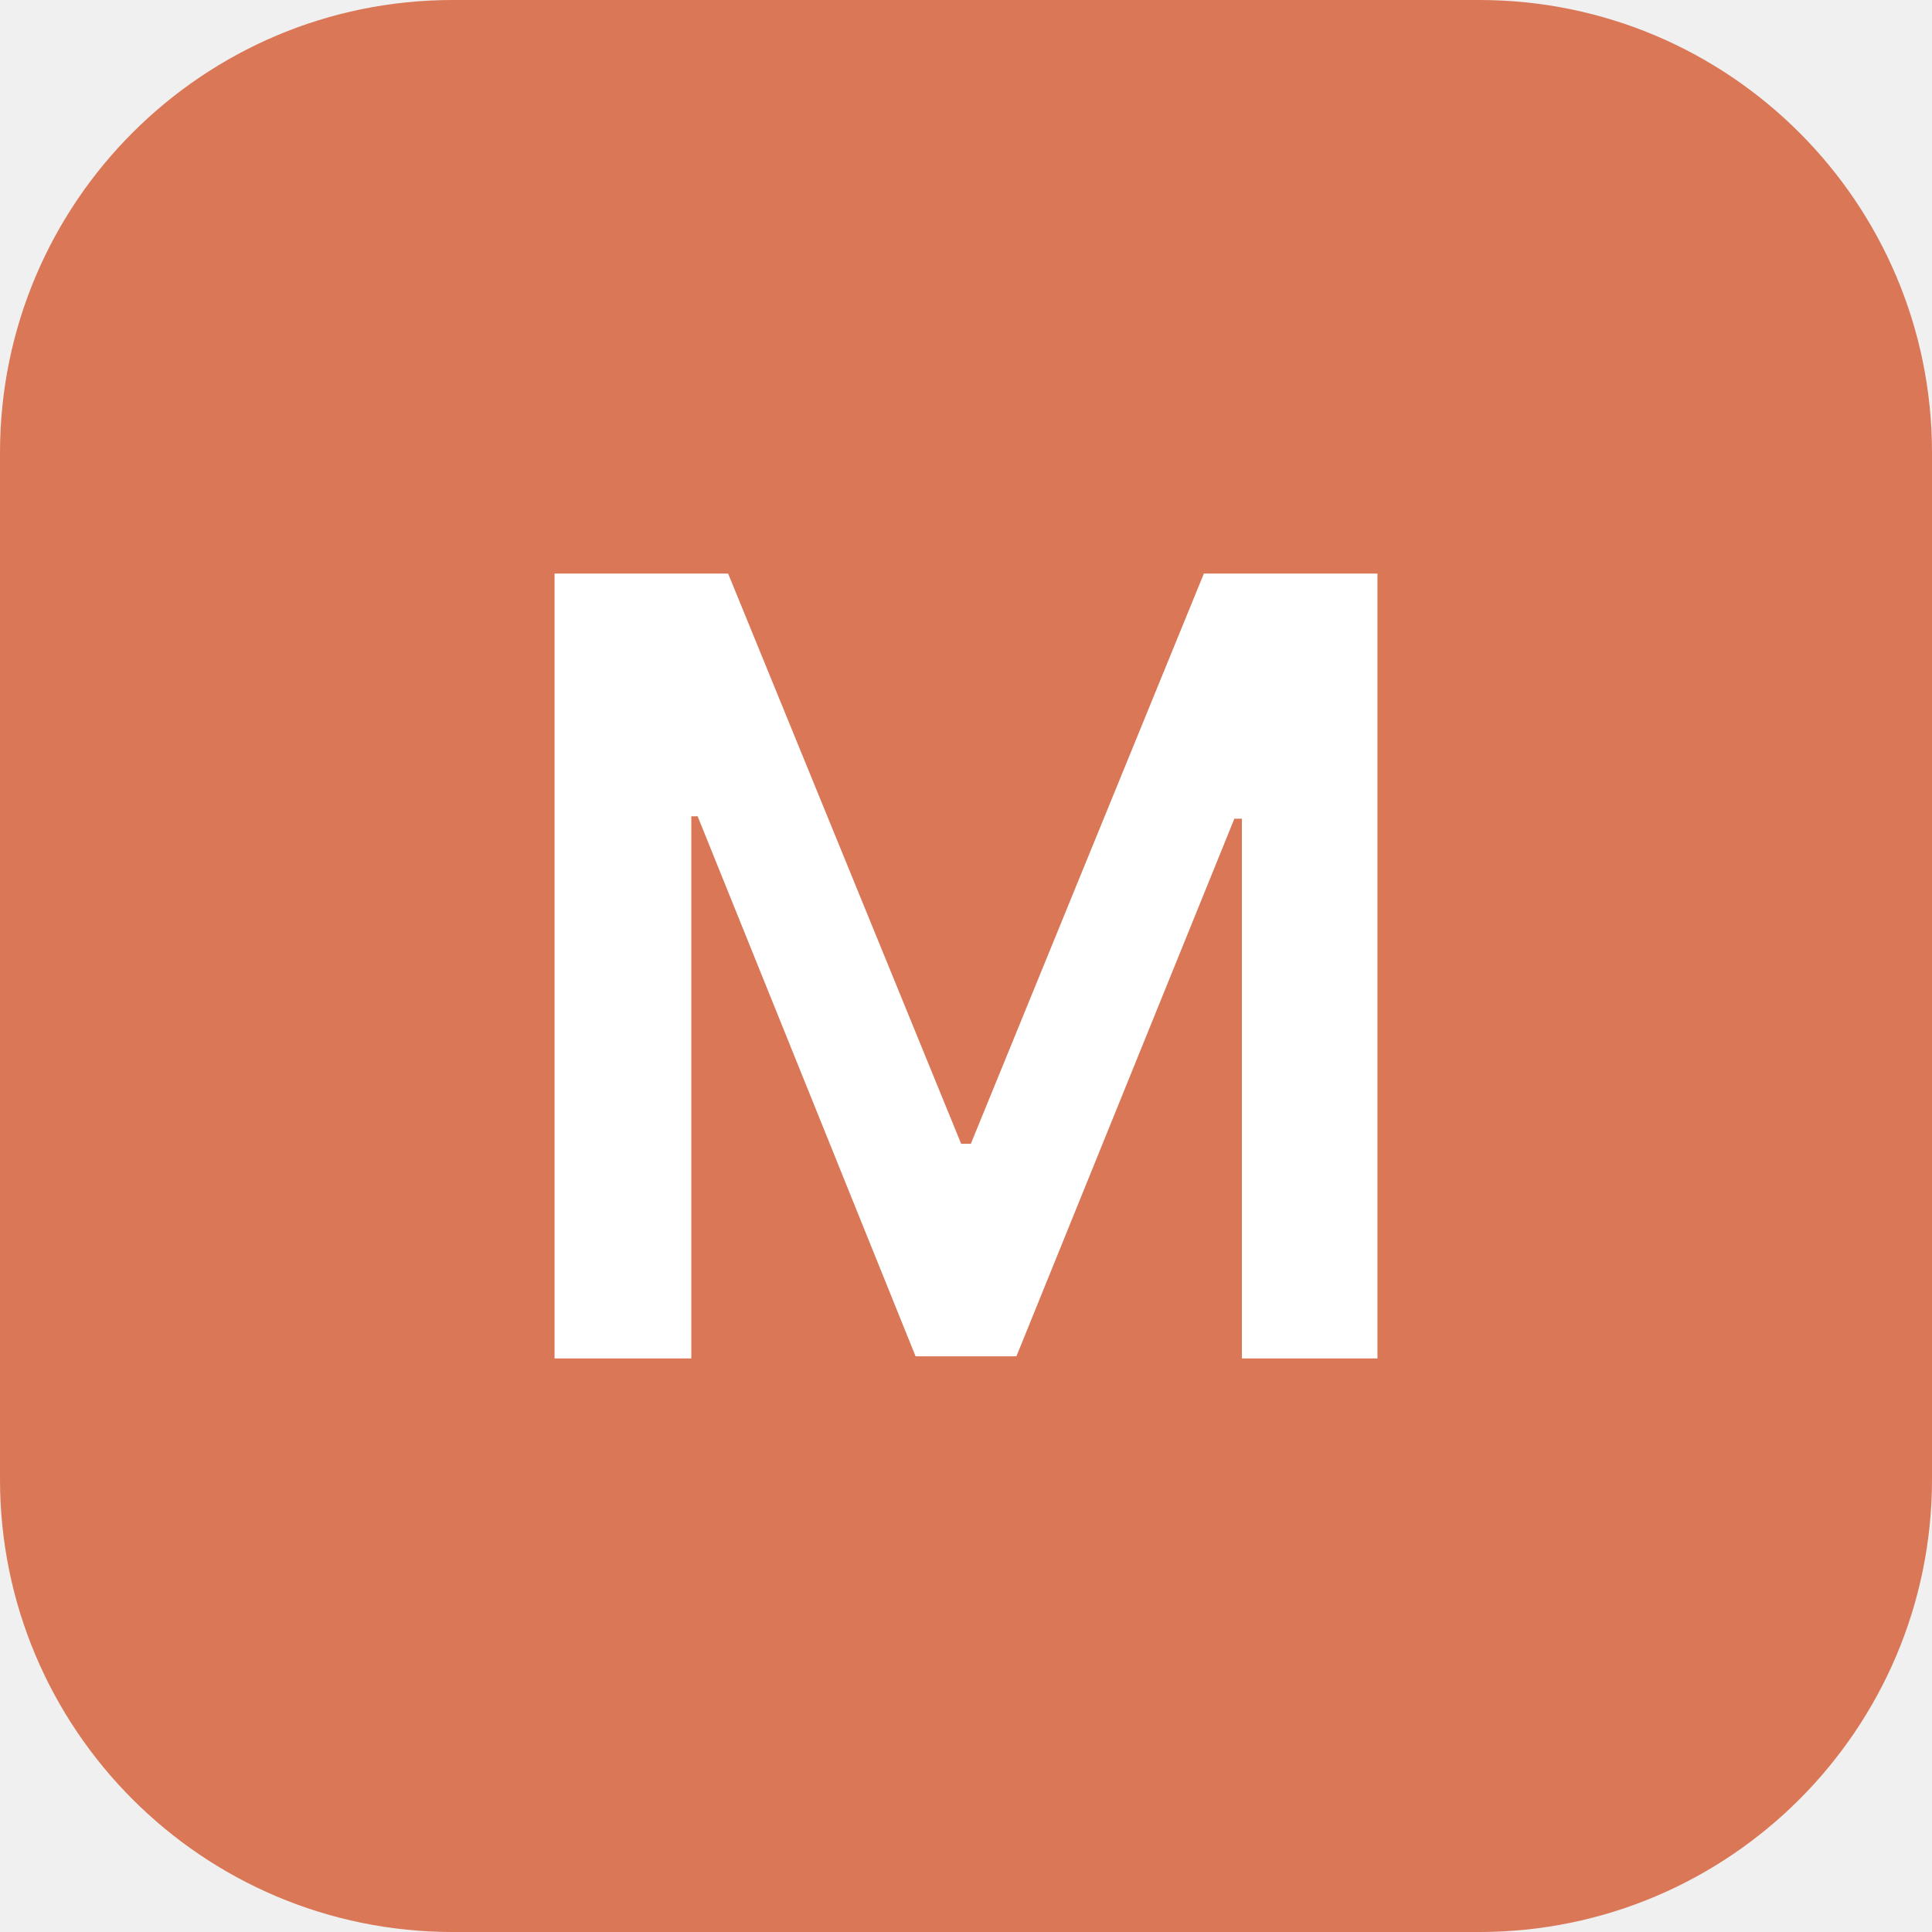
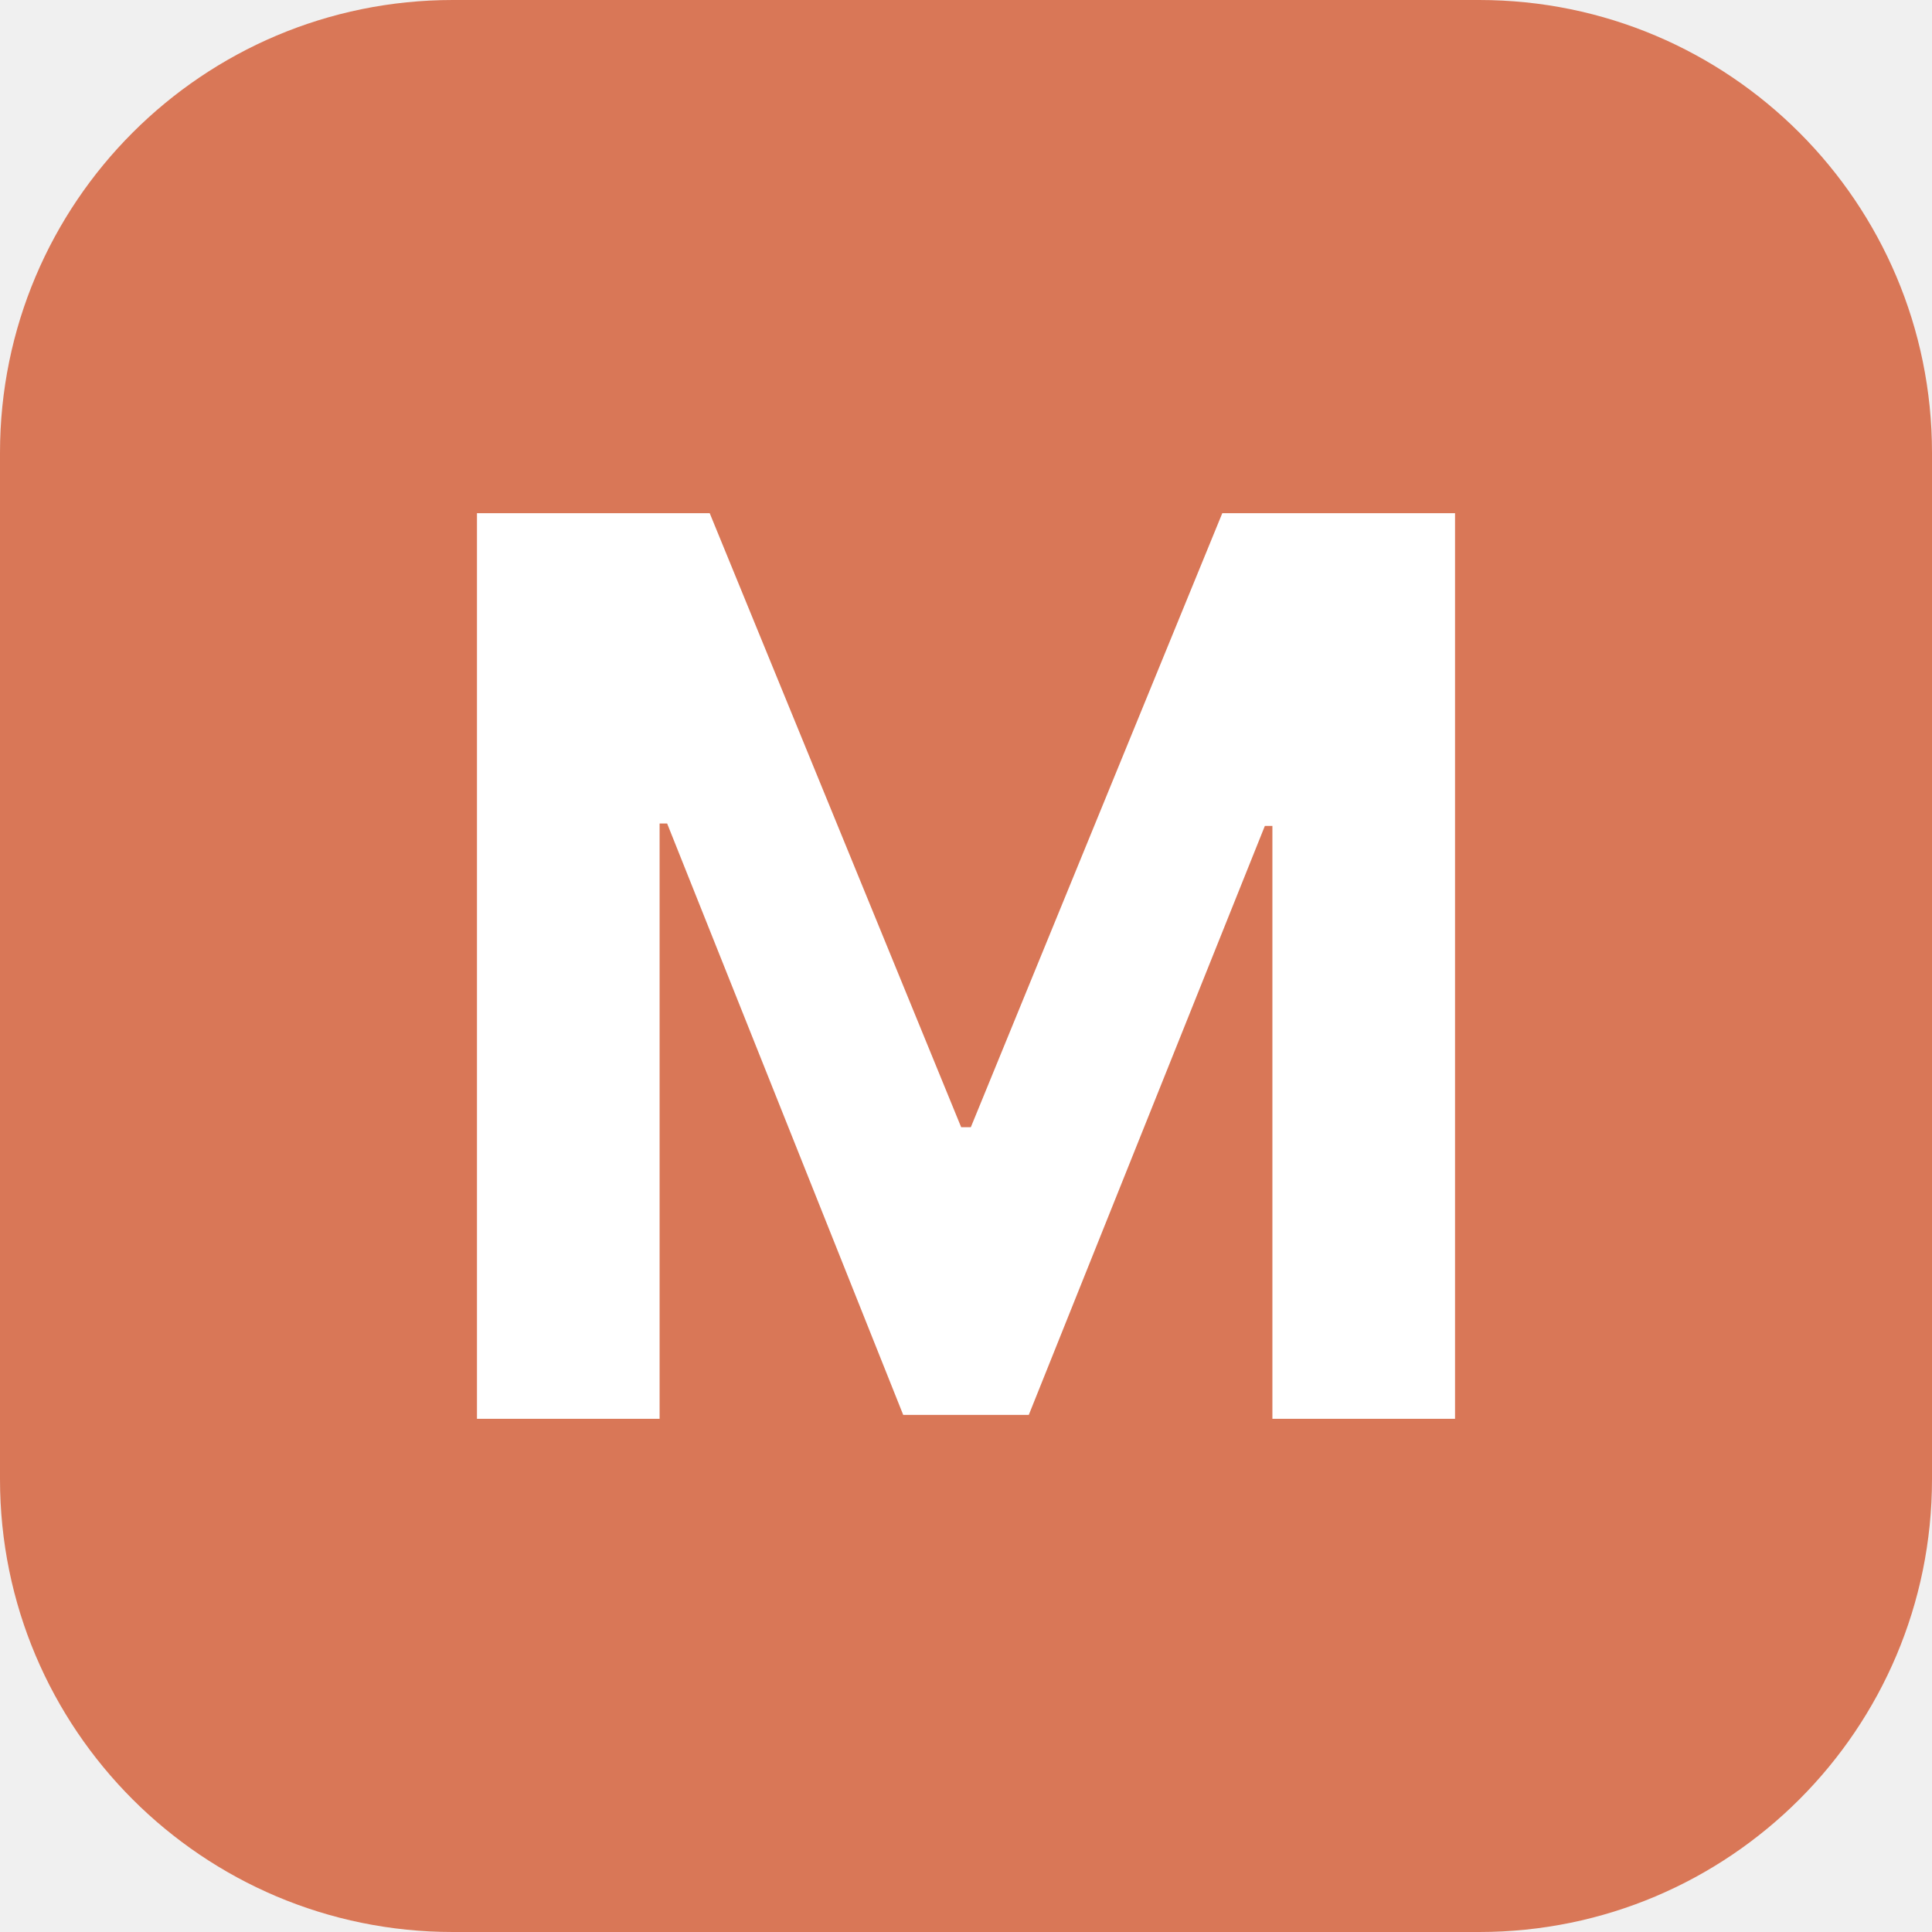
<svg xmlns="http://www.w3.org/2000/svg" width="64" height="64" viewBox="0 0 64 64">
  <rect width="64" height="64" rx="15" fill="#D97757" />
-   <path d="M18.37 19V45H22.9V27.04H23.11L30.33 44.93H33.67L40.89 27.12H41.14V45H45.63V19H39.88L32.16 37.89H31.84L24.12 19Z" fill="#FFFFFF" />
+   <path d="M15.8 17.0V47.0H21.85V27.28H22.1L29.92 46.87H34.08L41.9 27.36H42.15V47.0H48.2V17.0H40.49L32.16 37.34H31.84L23.51 17.0Z" fill="#FFFFFF" />
</svg>
